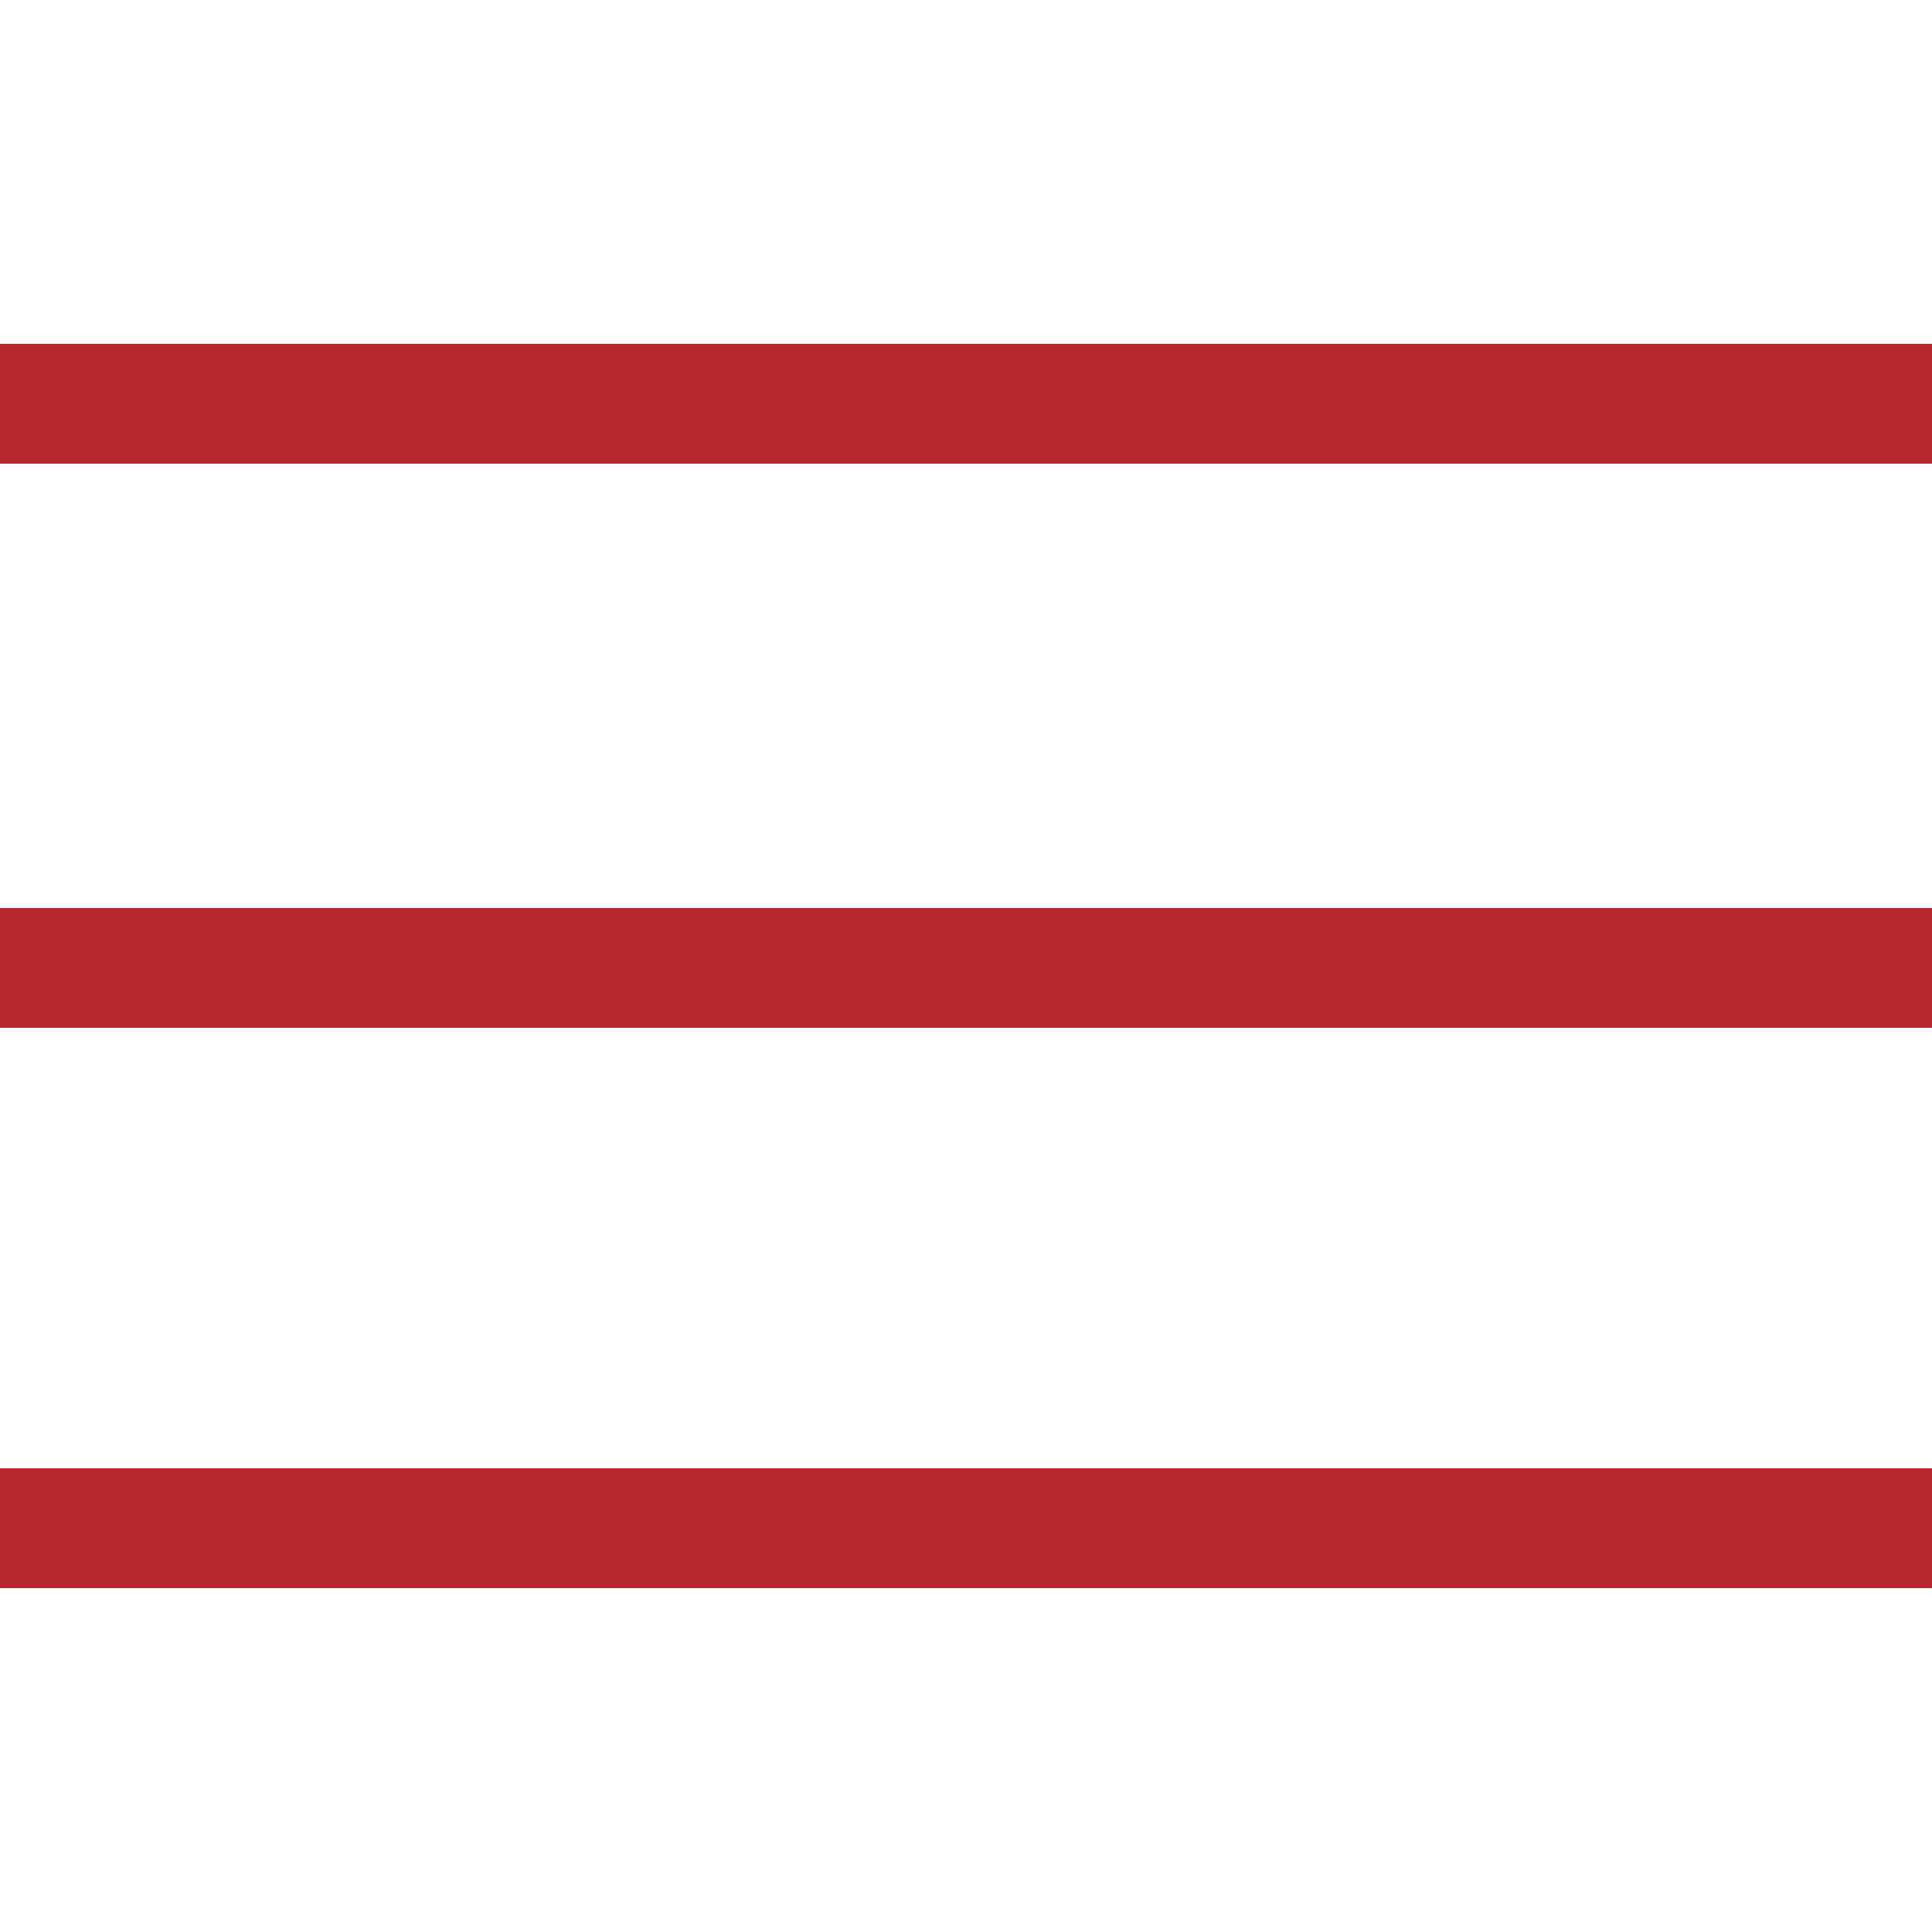
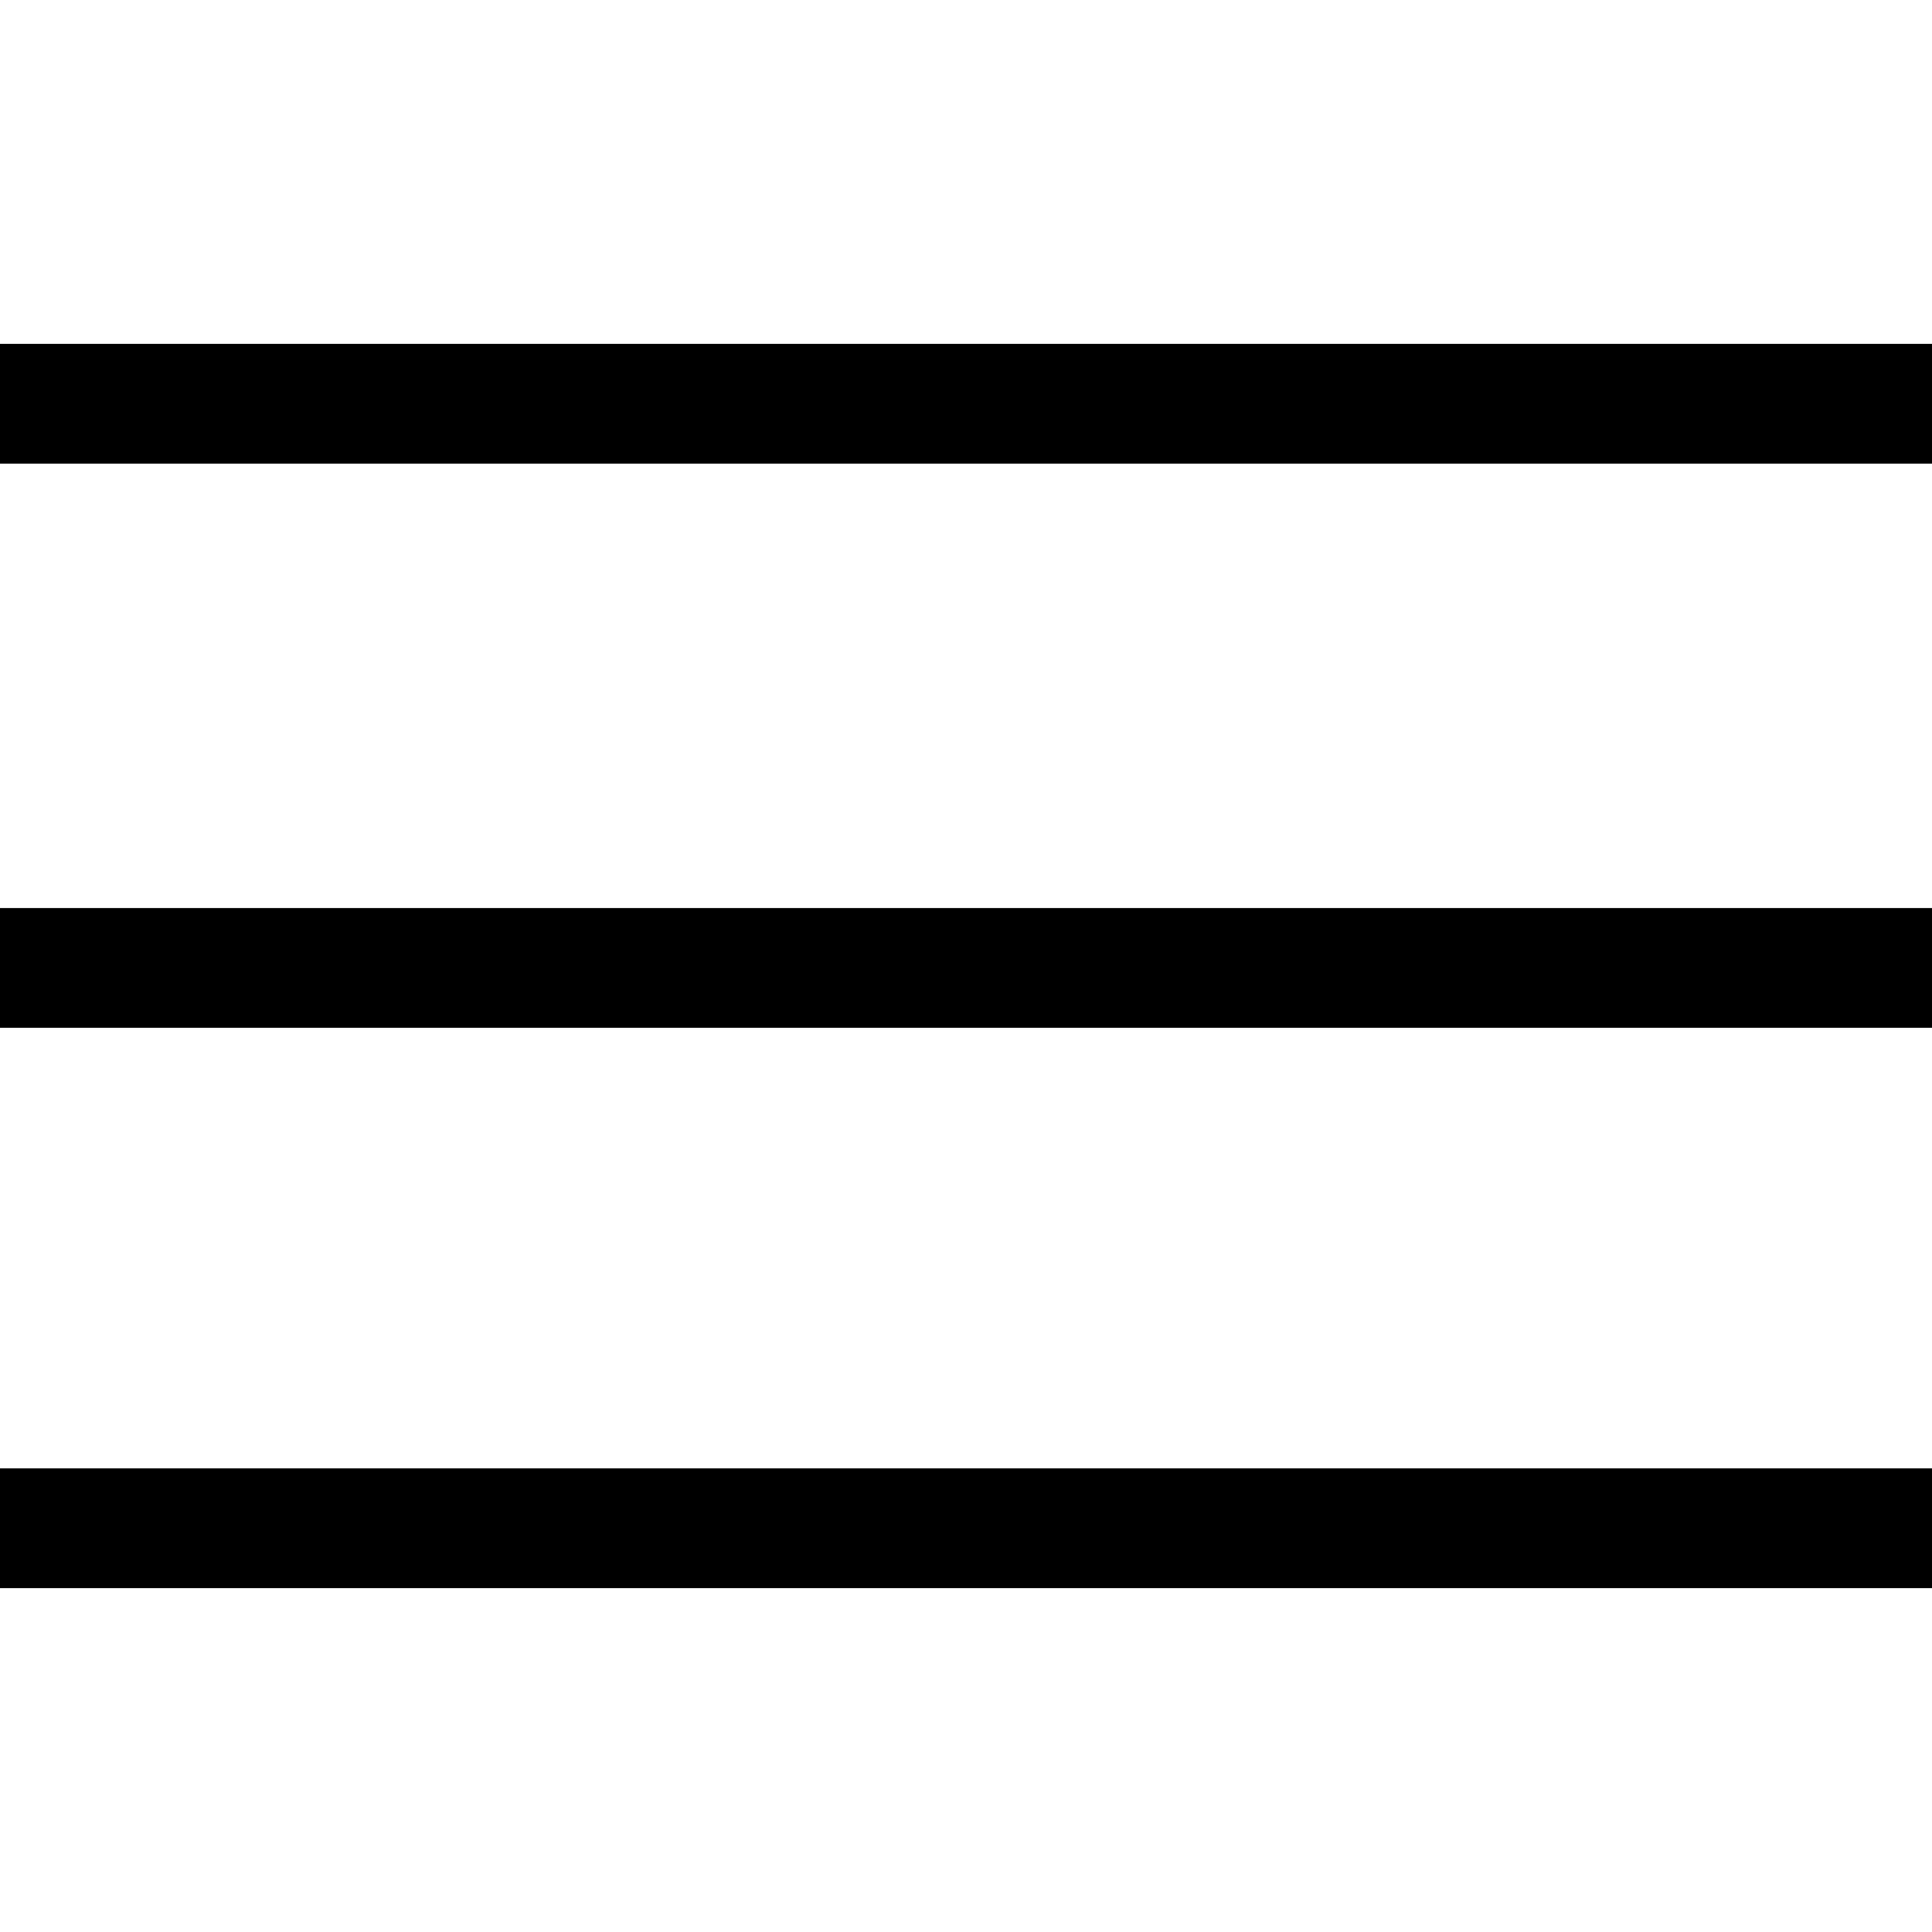
<svg xmlns="http://www.w3.org/2000/svg" version="1.1" id="Layer_1" x="0px" y="0px" viewBox="0 0 50 50" style="enable-background:new 0 0 50 50;" xml:space="preserve">
-   <style type="text/css">
- 	.st0{fill:#B82730;}
- </style>
-   <rect y="23.5" class="st0" width="50" height="3.1" />
-   <rect y="8.9" class="st0" width="50" height="3.1" />
-   <rect y="38" class="st0" width="50" height="3.1" />
+   <rect y="23.5" width="50" height="3.1" />
+   <rect y="8.9" width="50" height="3.1" />
+   <rect y="38" width="50" height="3.1" />
</svg>
